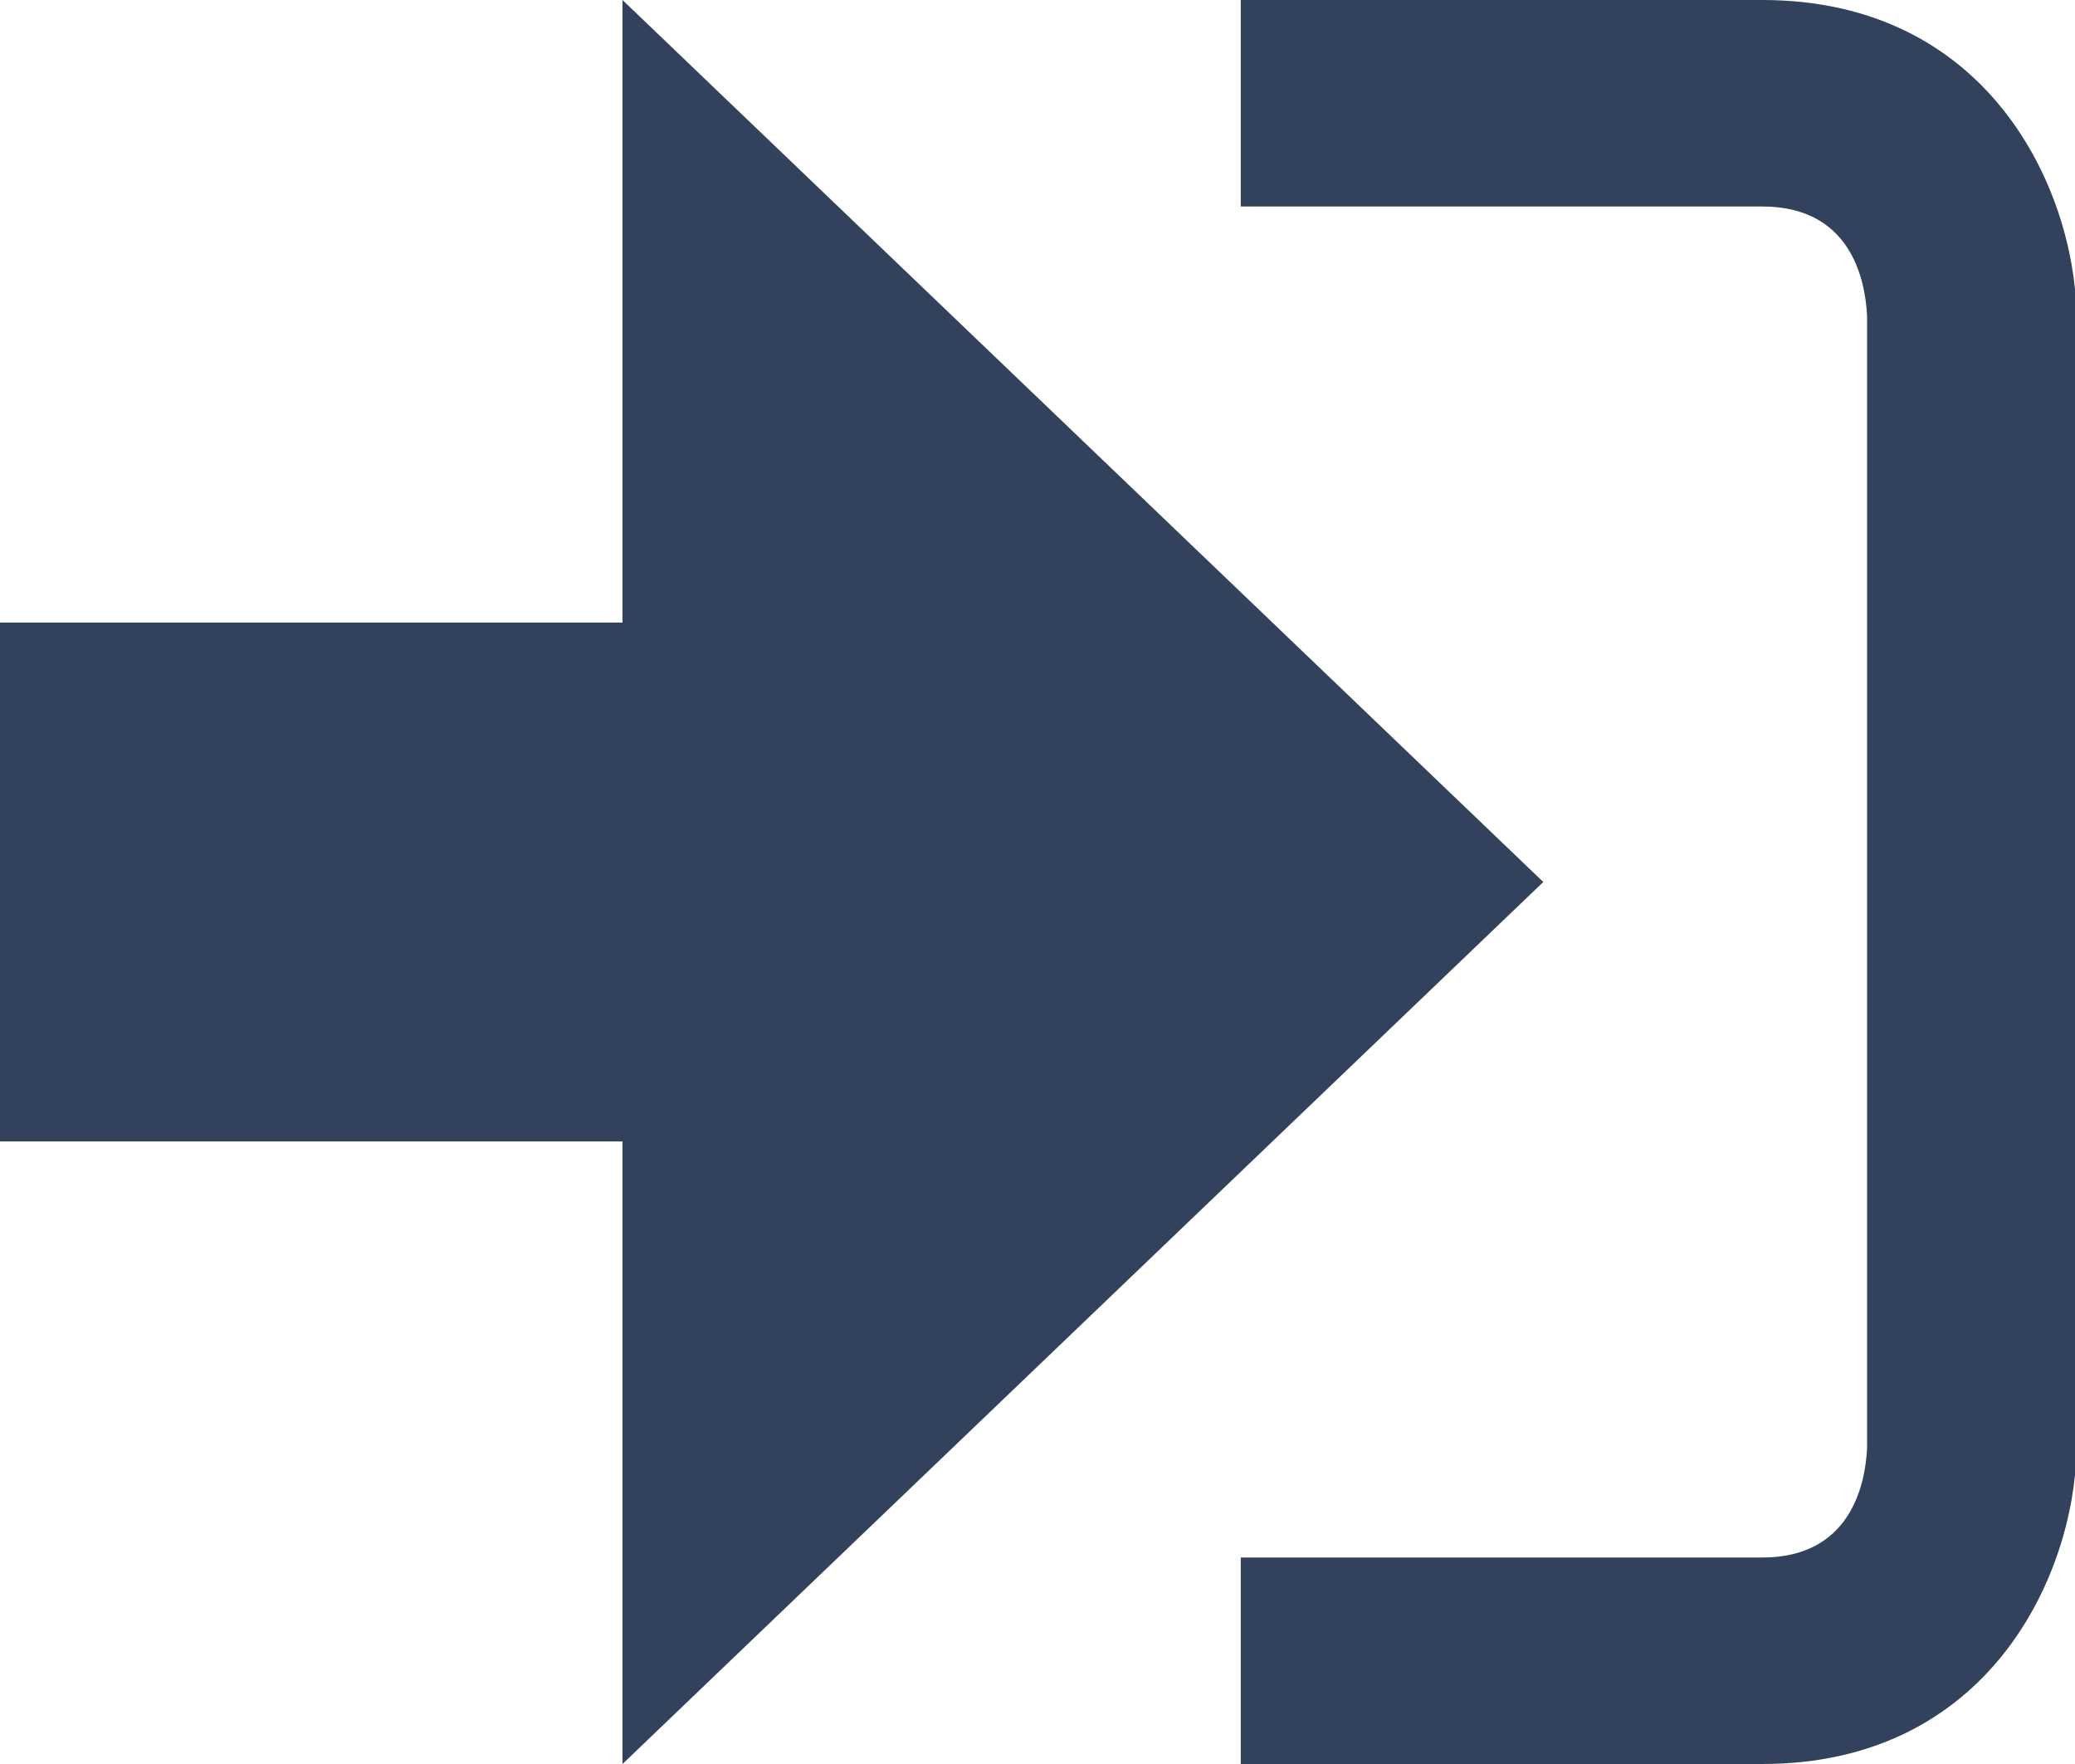
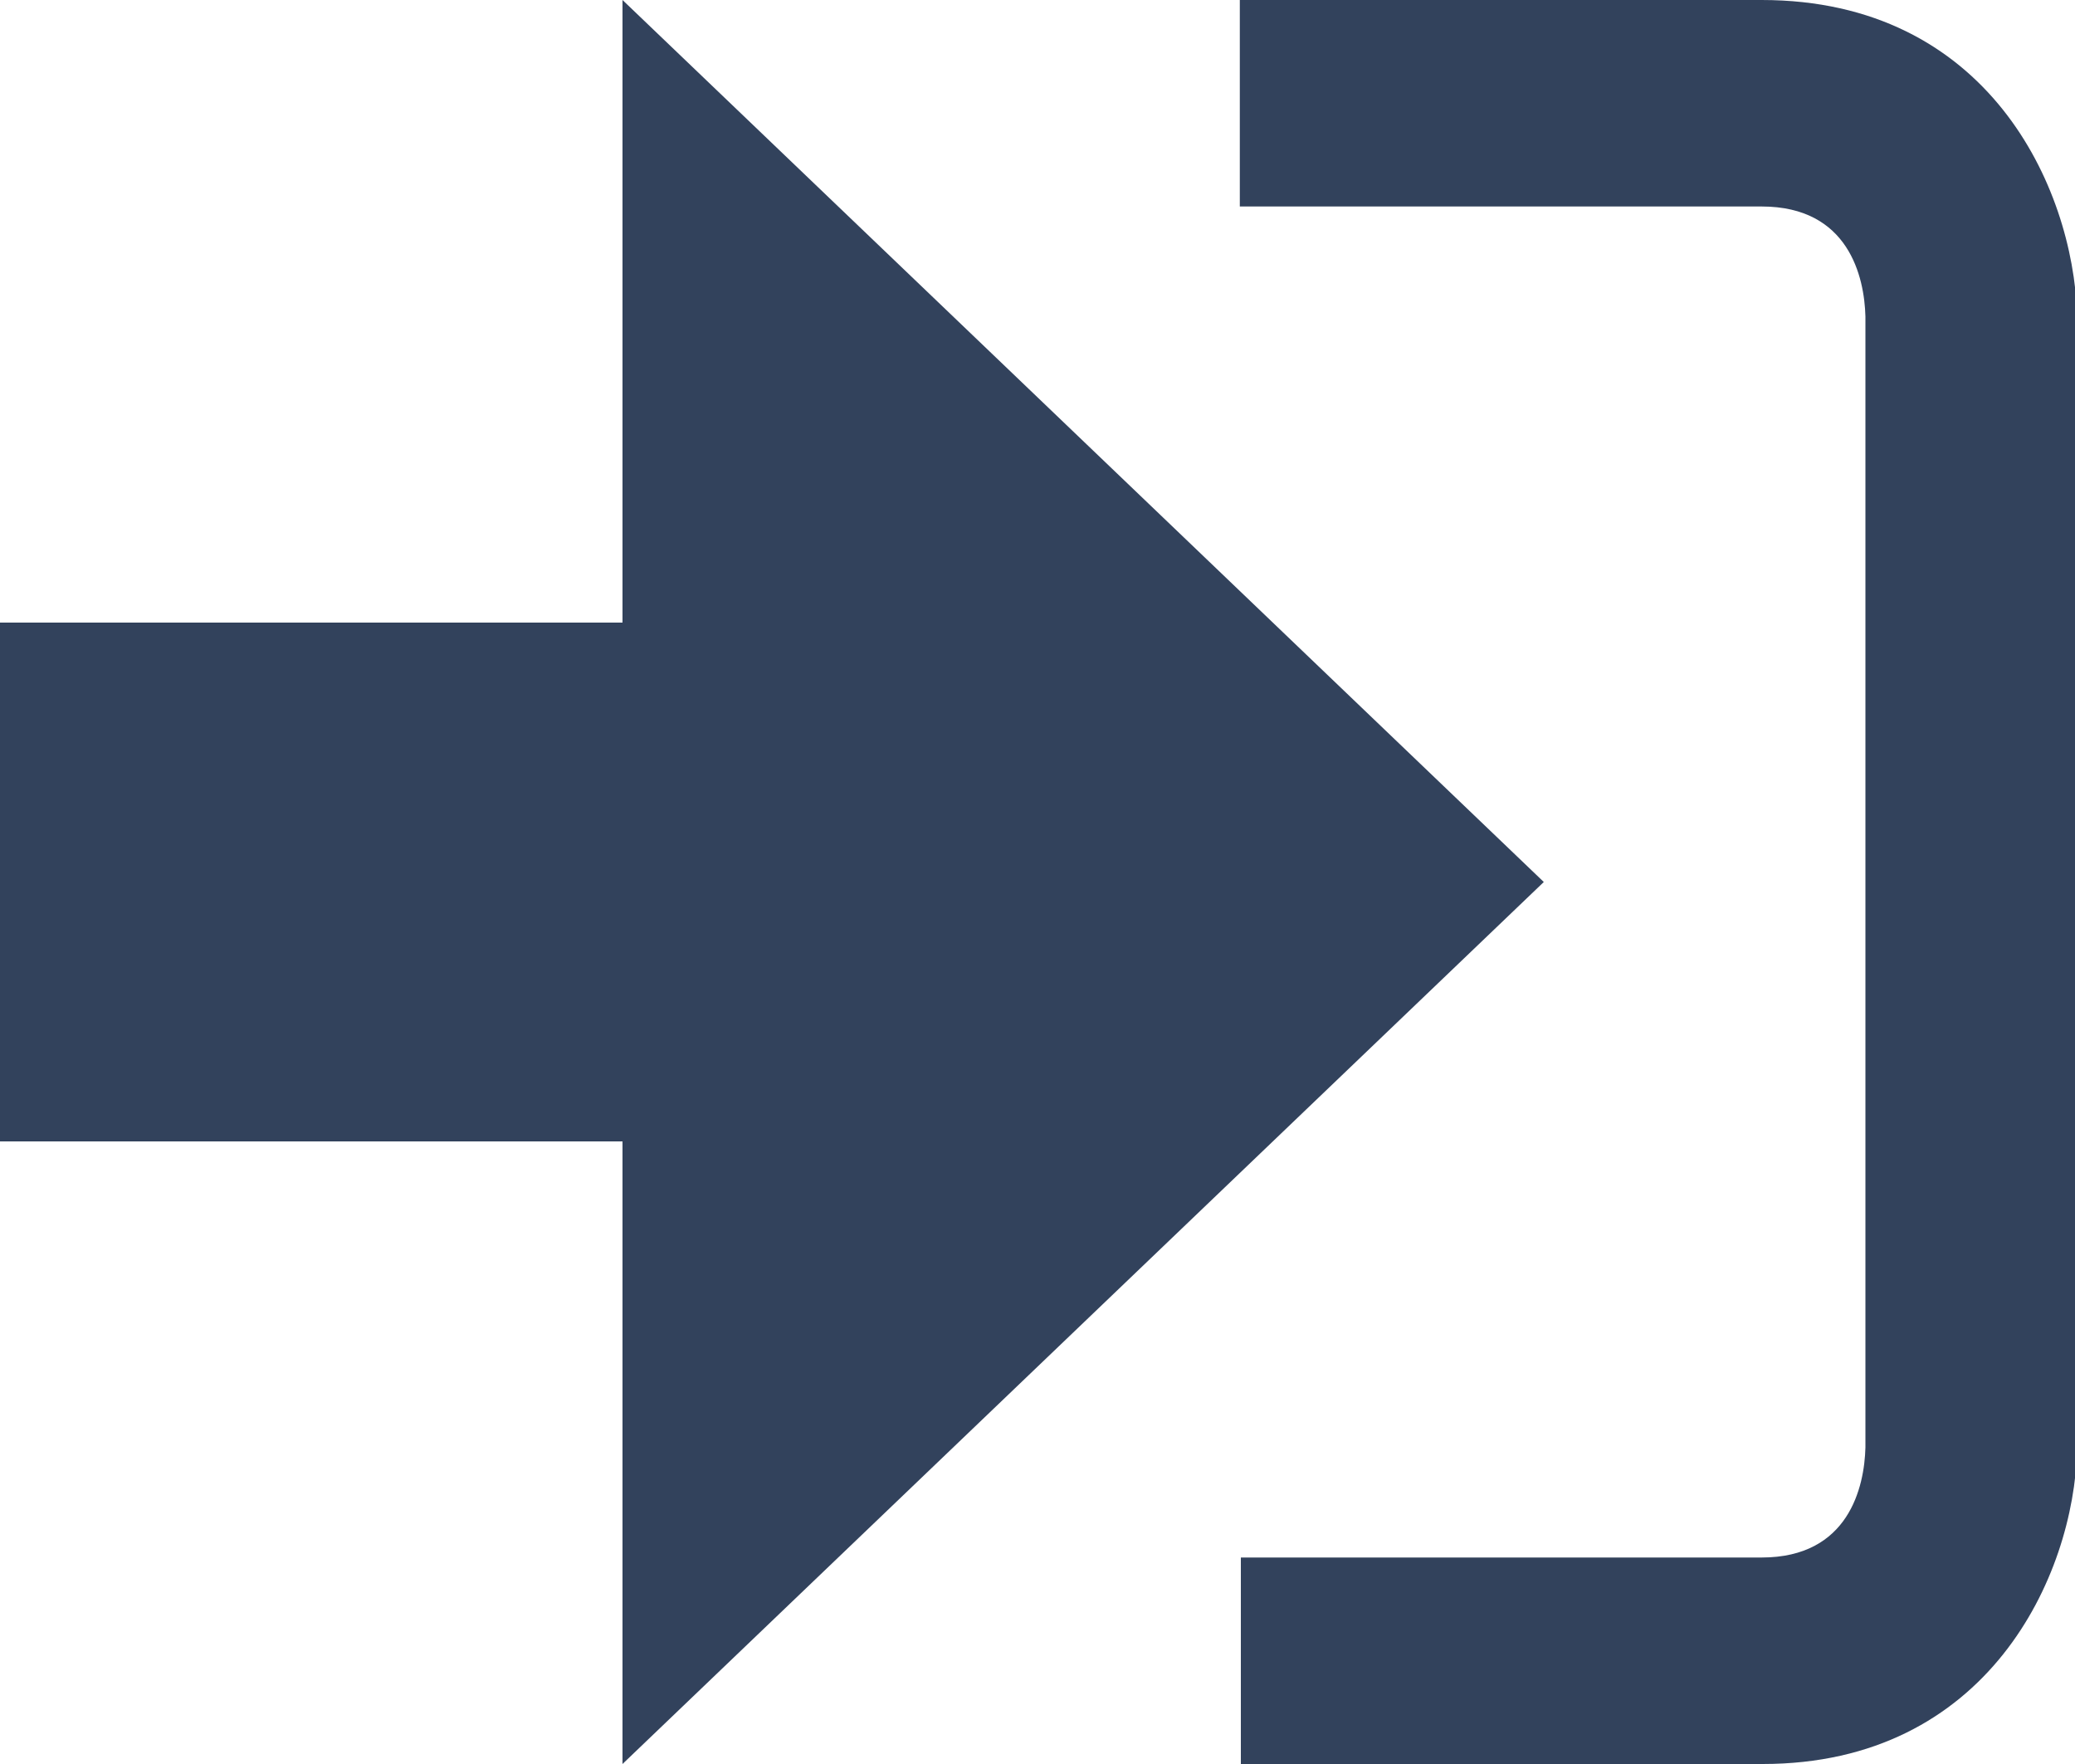
- <svg xmlns="http://www.w3.org/2000/svg" version="1.1" id="Layer_1" x="0px" y="0px" width="20px" height="17px" viewBox="0 0 20 17" enable-background="new 0 0 20 17" xml:space="preserve">
-   <g>
-     <polygon fill="#32425C" points="14.875,8.5 6,0 6,6 0,6 0,11 6,11 6,17  " />
-   </g>
-   <path fill="#32425C" d="M16.986,15.01h-5.027V17h5.027c2.178,0,3.004-1.81,3.029-3.026V3.028C19.99,1.811,19.164,0,16.986,0h-5.027  v1.99h5.027c0.839,0,0.992,0.681,1.01,1.057v10.904C17.979,14.327,17.825,15.01,16.986,15.01z" />
+ <svg xmlns="http://www.w3.org/2000/svg" width="20" height="17">
+   <path fill="#32425C" d="M14.88 8.5L6 0v6H0v5h6v6z" />
+   <path fill="#32425C" d="M16.99 15.01h-5.03V17h5.03c2.17 0 3-1.81 3.03-3.03V3.03C19.98 1.8 19.16 0 16.98 0h-5.03v1.99h5.03c.84 0 .99.68 1 1.06v10.9c-.01.38-.16 1.06-1 1.06z" />
</svg>
